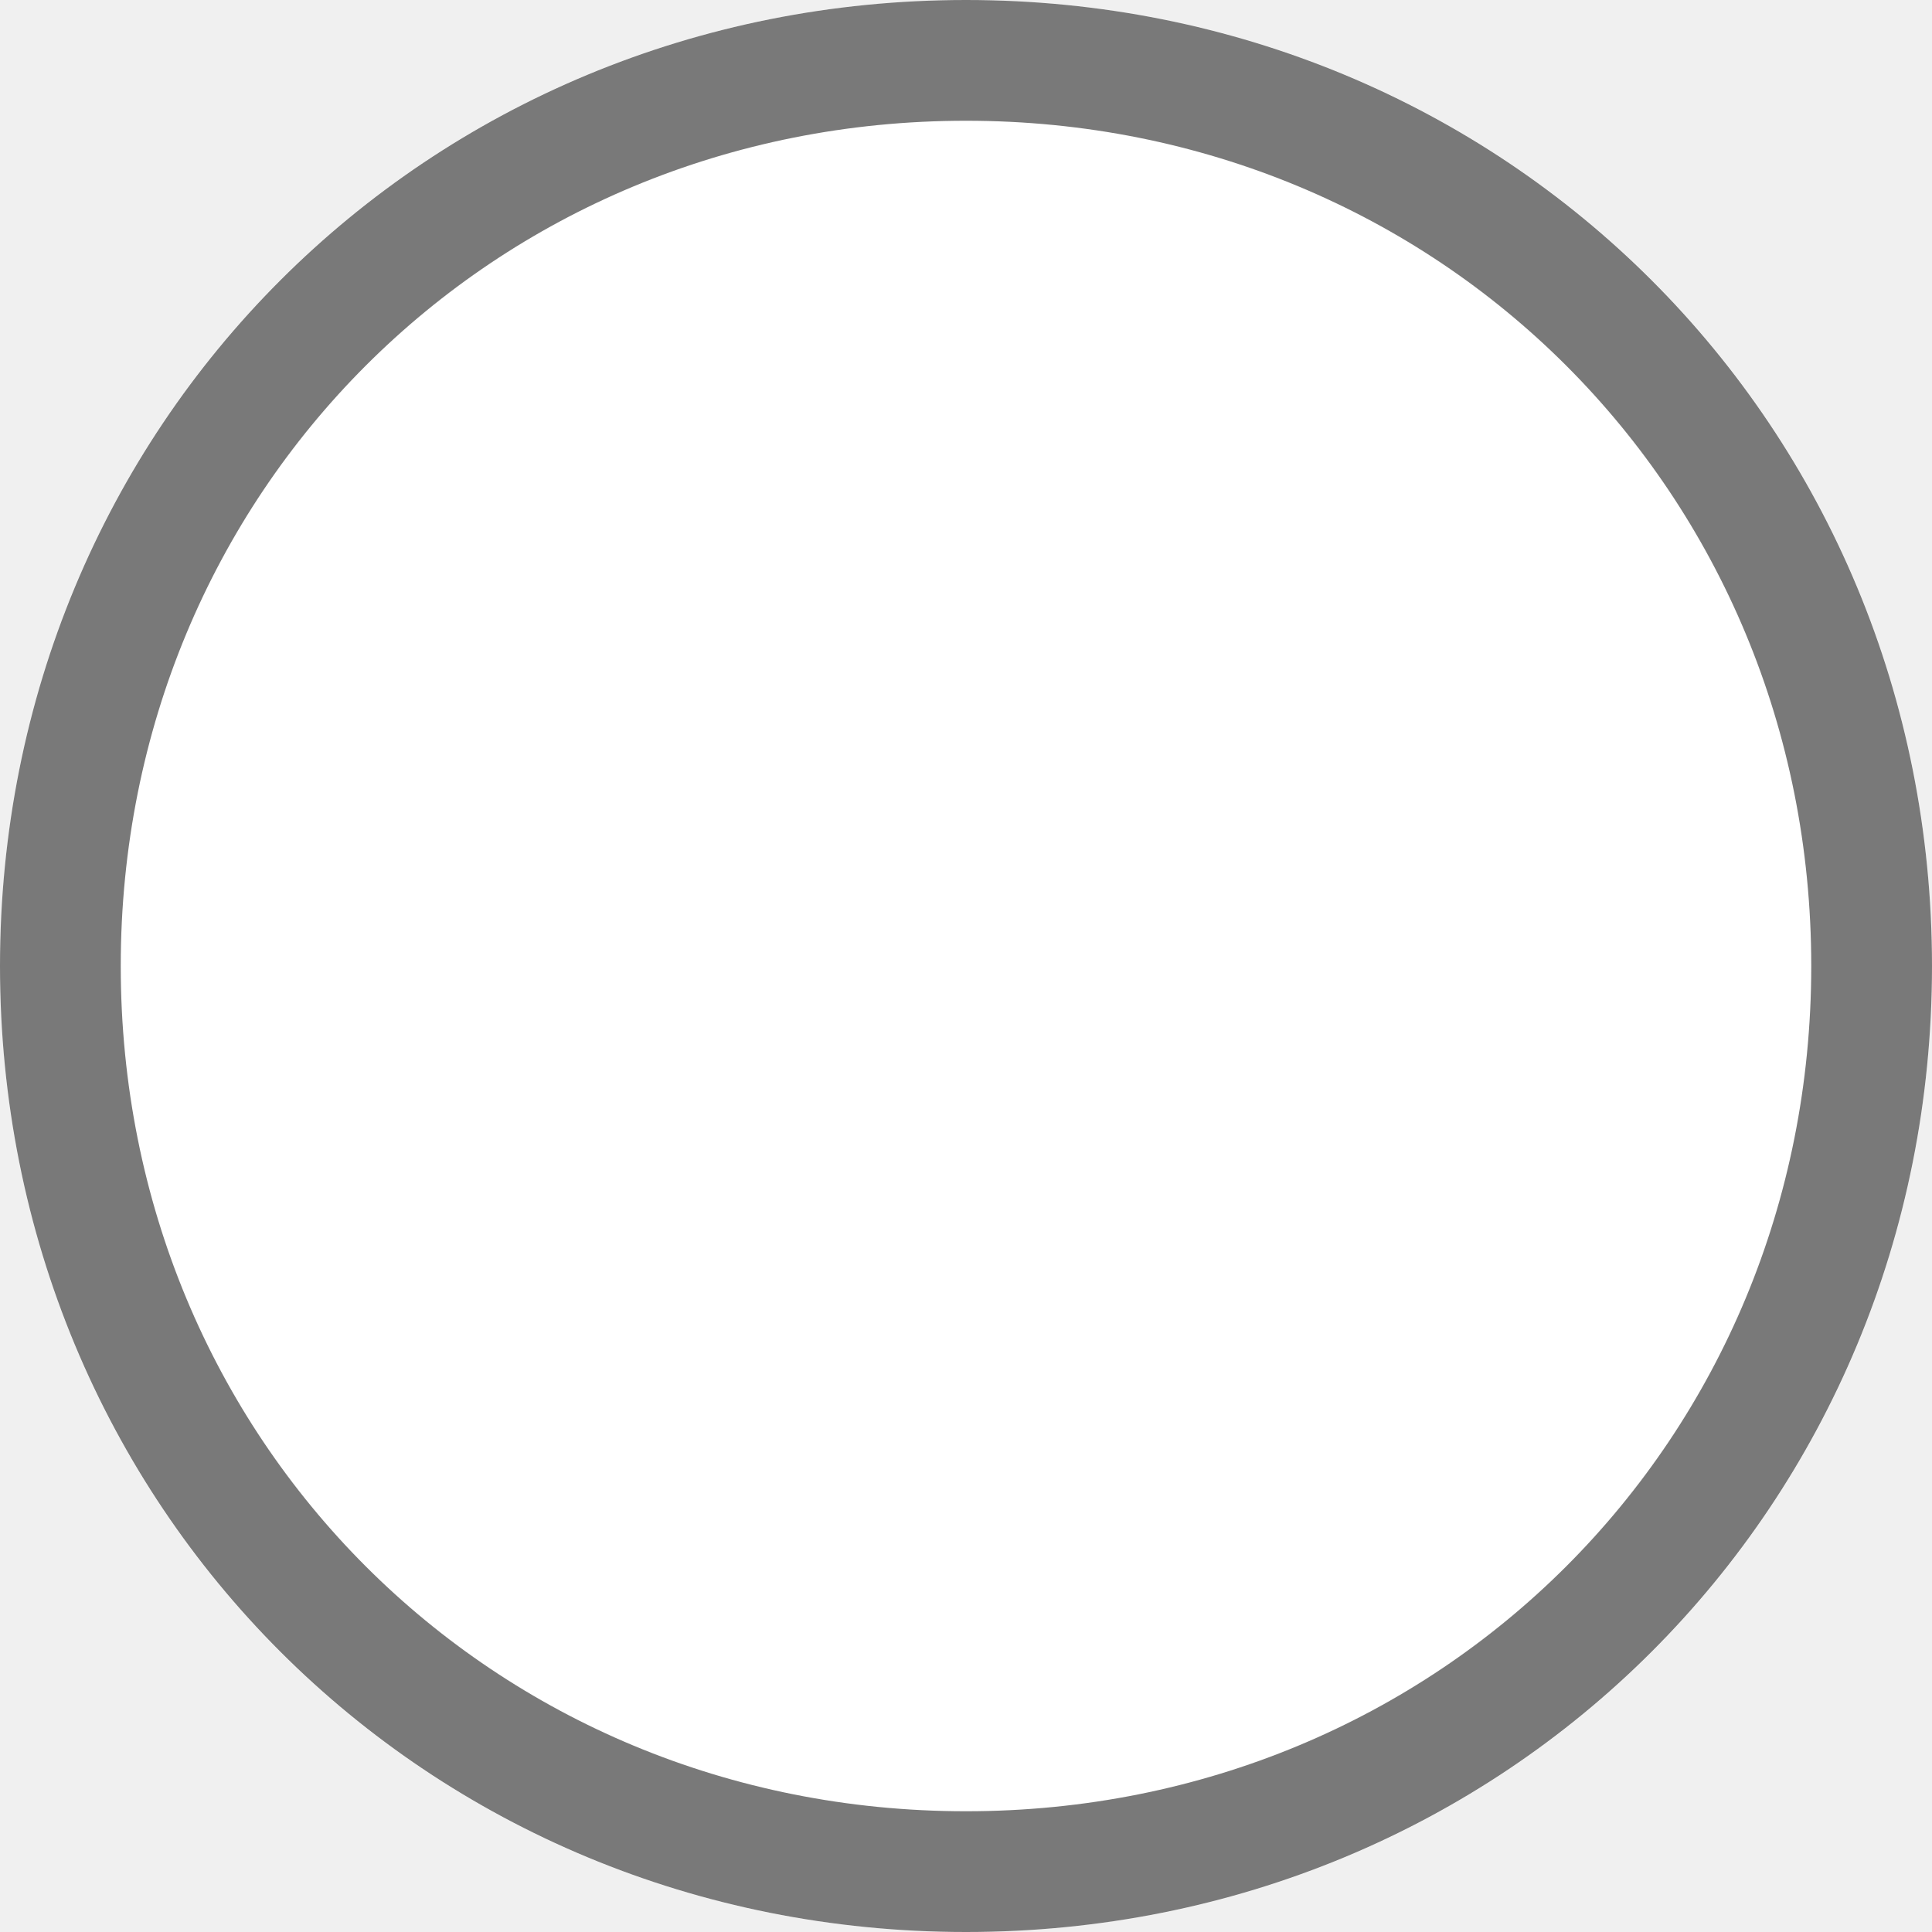
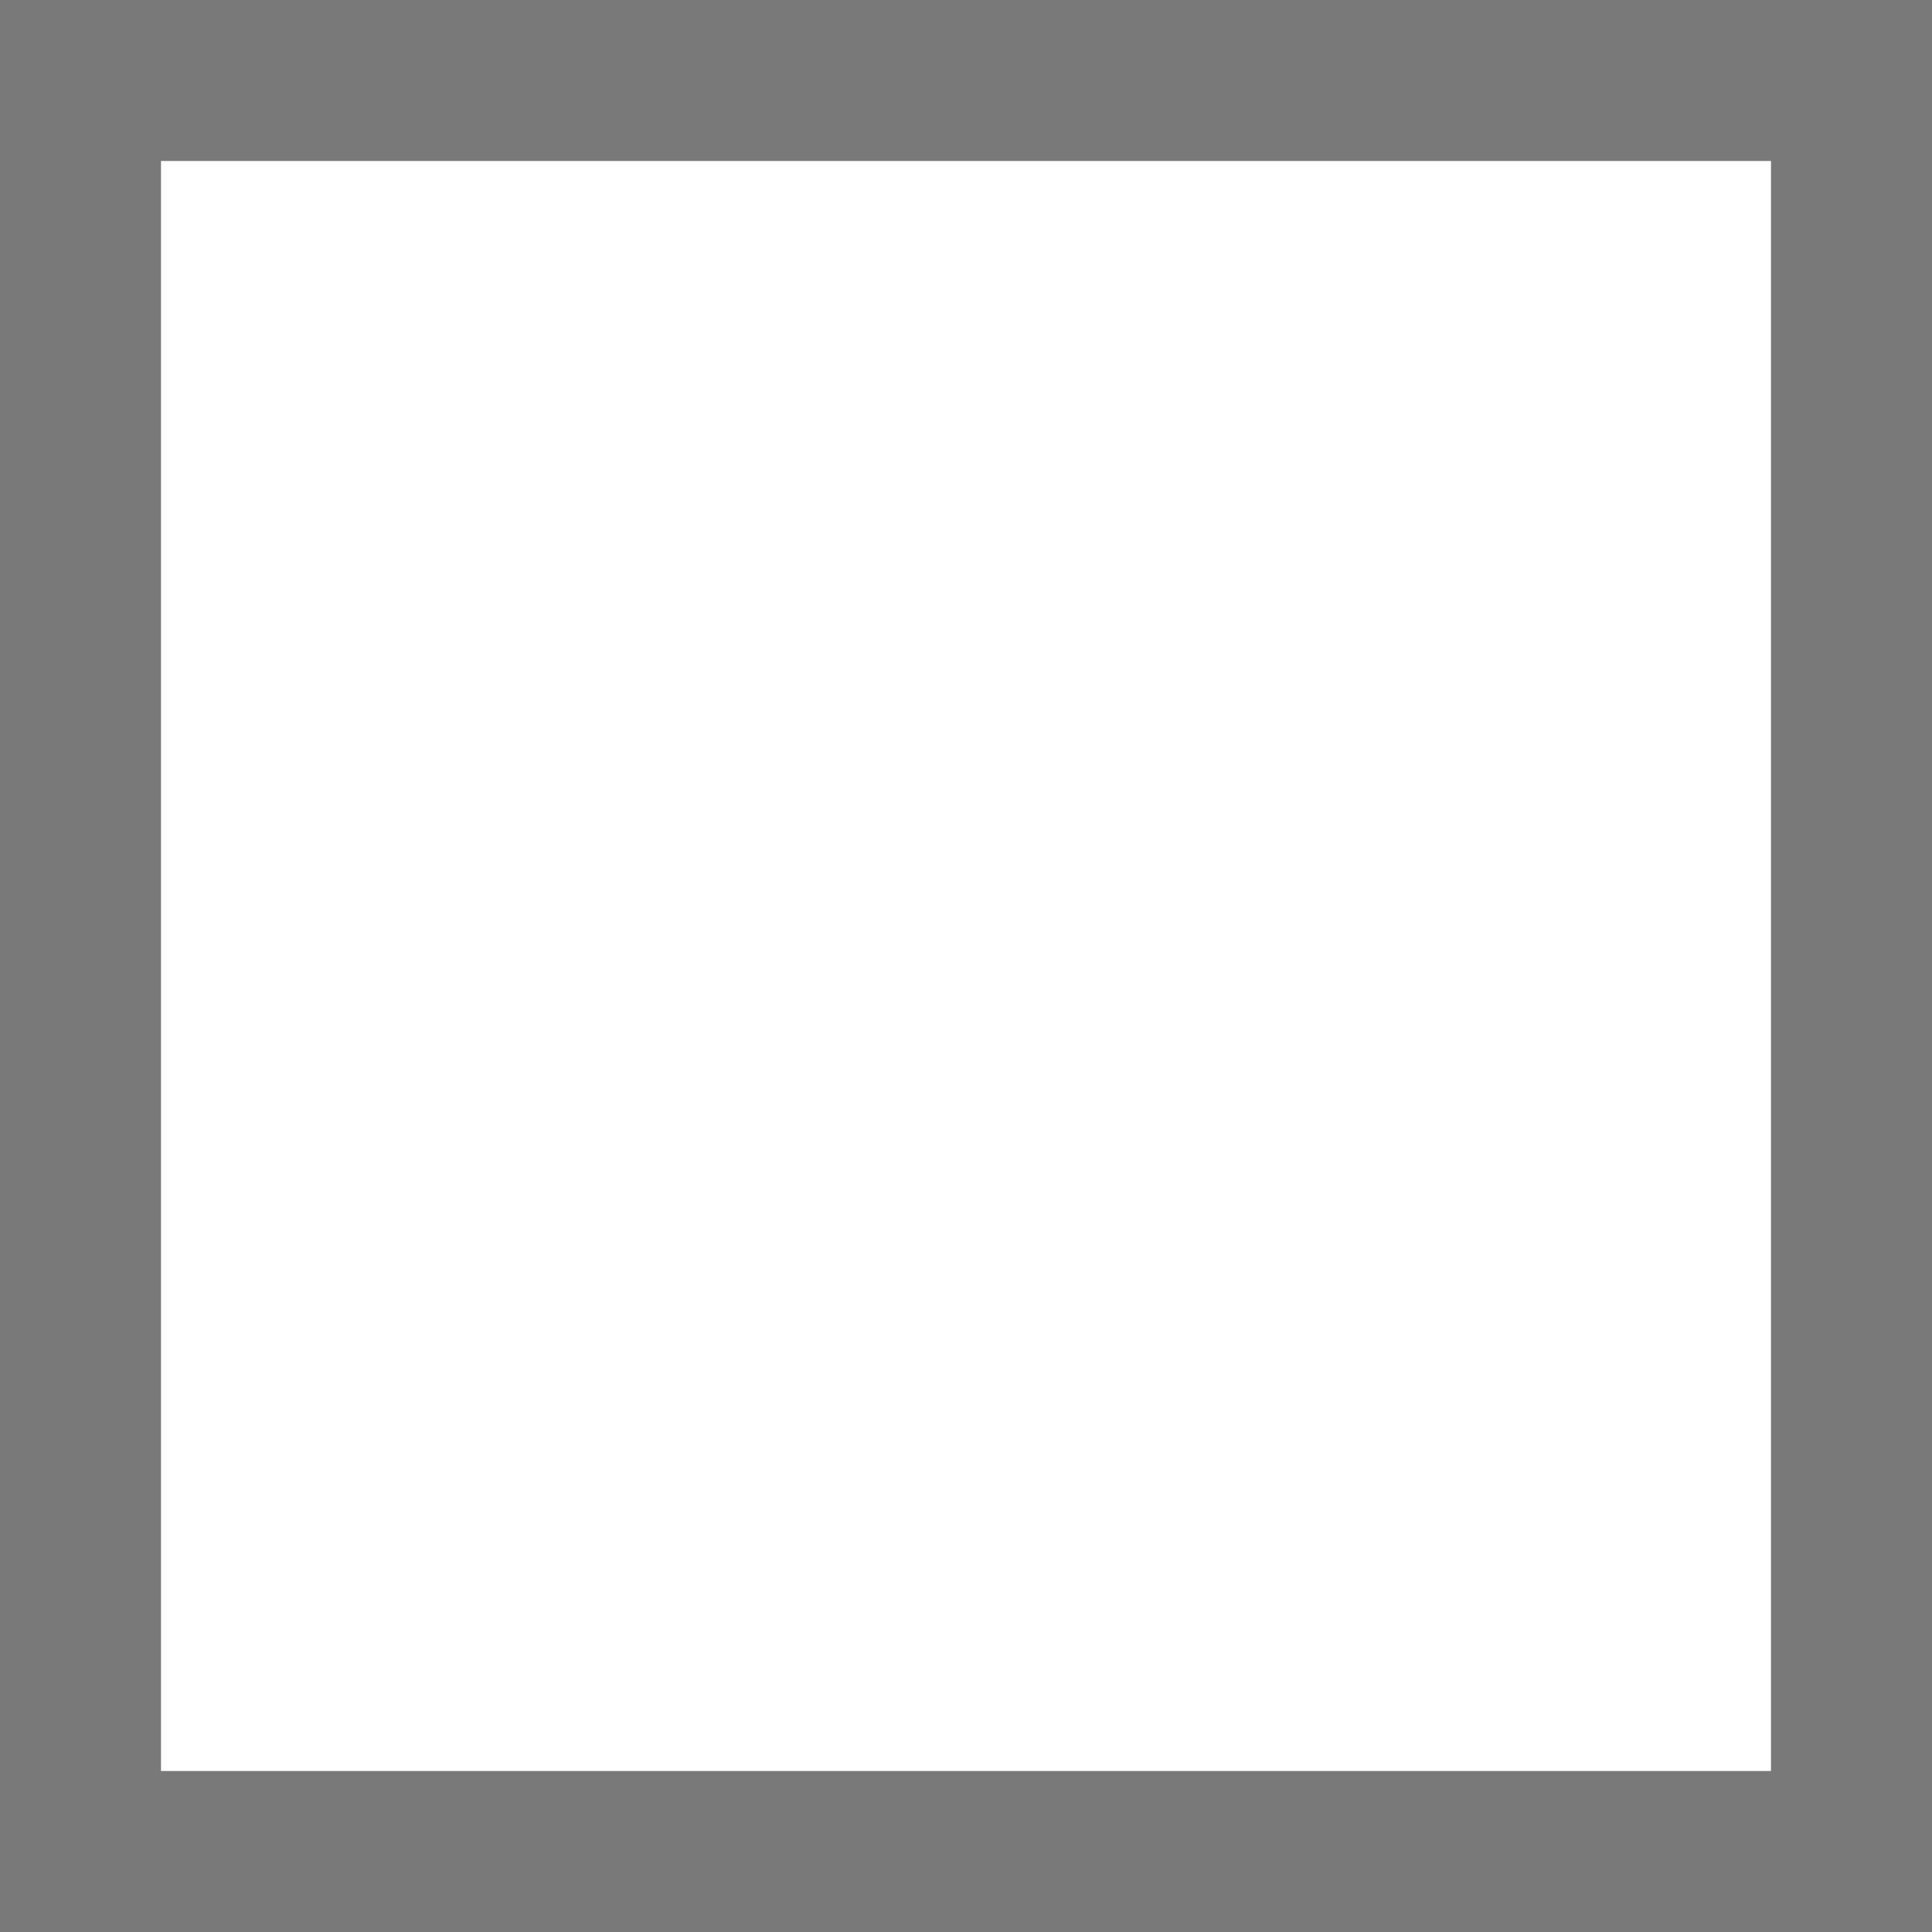
- <svg xmlns="http://www.w3.org/2000/svg" version="1.1" width="16px" height="16px" viewBox="153 225  16 16">
-   <path d="M 161 225  C 165.48 225  169 228.52  169 233  C 169 237.48  165.48 241  161 241  C 156.52 241  153 237.48  153 233  C 153 228.52  156.52 225  161 225  Z " fill-rule="nonzero" fill="#ffffff" stroke="none" />
-   <path d="M 161 225.5  C 165.2 225.5  168.5 228.8  168.5 233  C 168.5 237.2  165.2 240.5  161 240.5  C 156.8 240.5  153.5 237.2  153.5 233  C 153.5 228.8  156.8 225.5  161 225.5  Z " stroke-width="1" stroke="#797979" fill="none" />
+ <svg xmlns="http://www.w3.org/2000/svg" version="1.1" width="12px" height="12px" viewBox="898 386  12 12">
+   <path d="M 898.5 386.5  L 909.5 386.5  L 909.5 397.5  L 898.5 397.5  L 898.5 386.5  Z " fill-rule="nonzero" fill="#ffffff" stroke="none" />
+   <path d="M 898.5 386.5  L 909.5 386.5  L 909.5 397.5  L 898.5 397.5  L 898.5 386.5  Z " stroke-width="1" stroke="#797979" fill="none" />
</svg>
